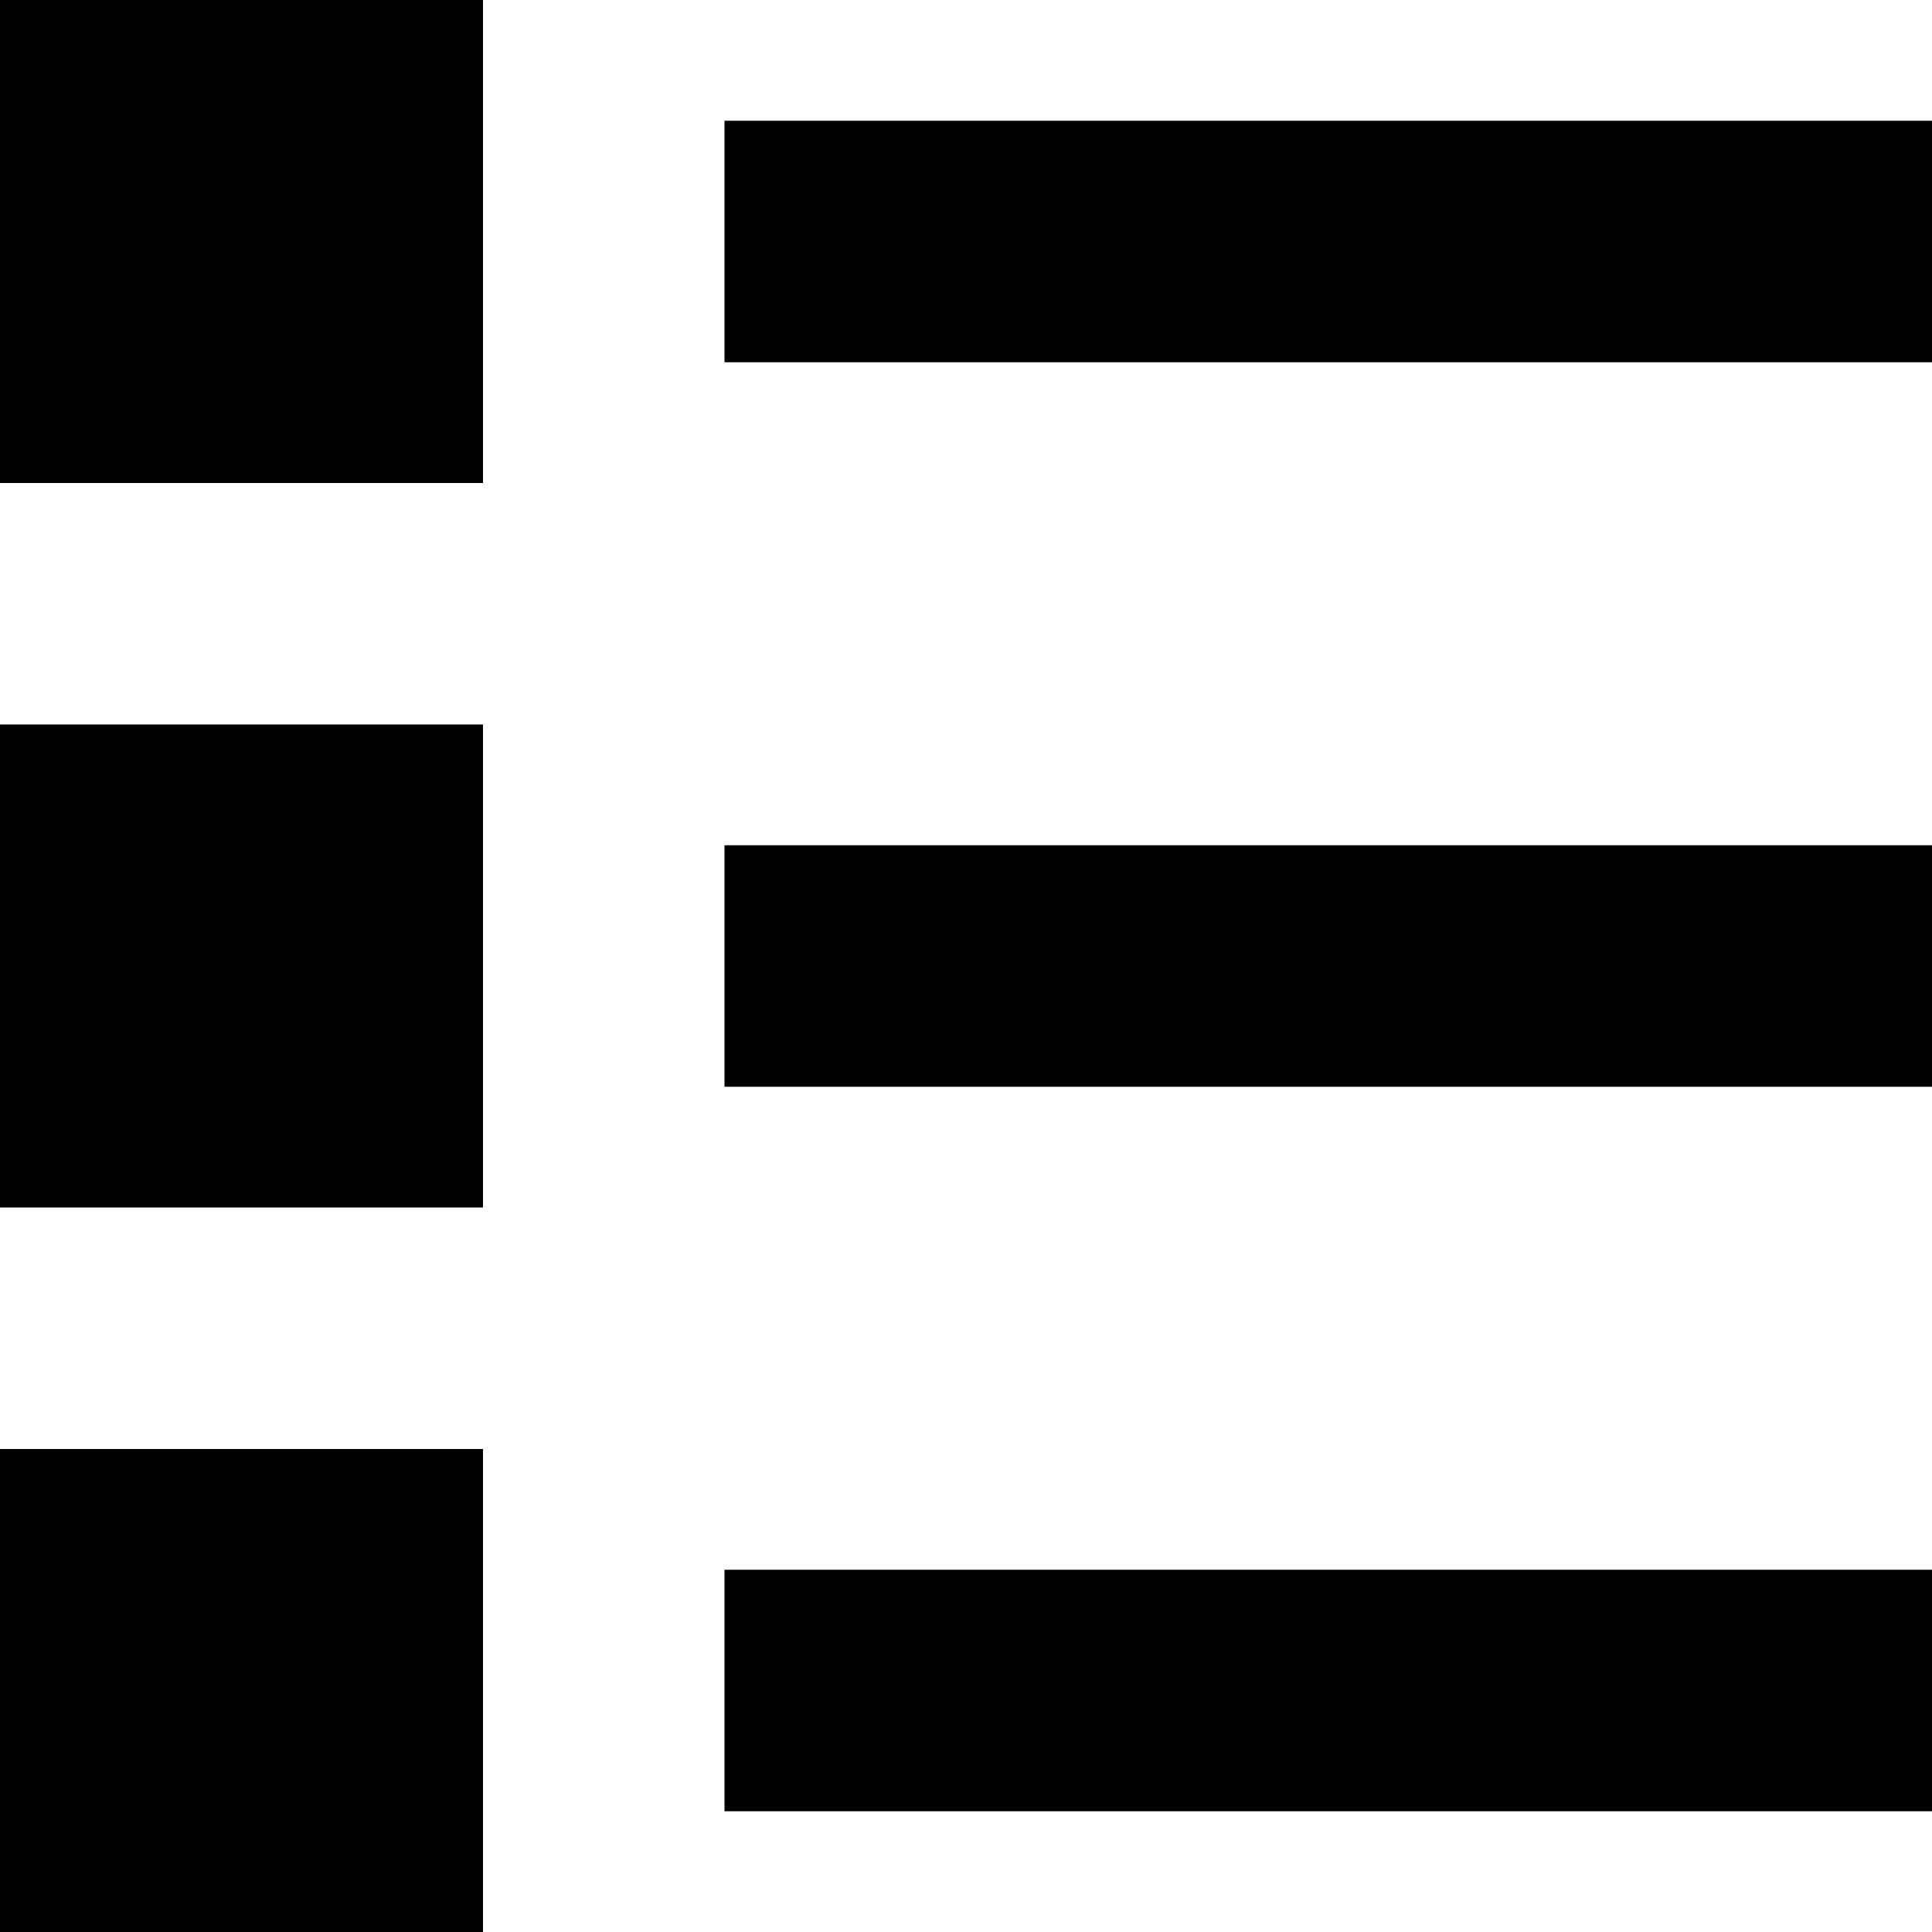
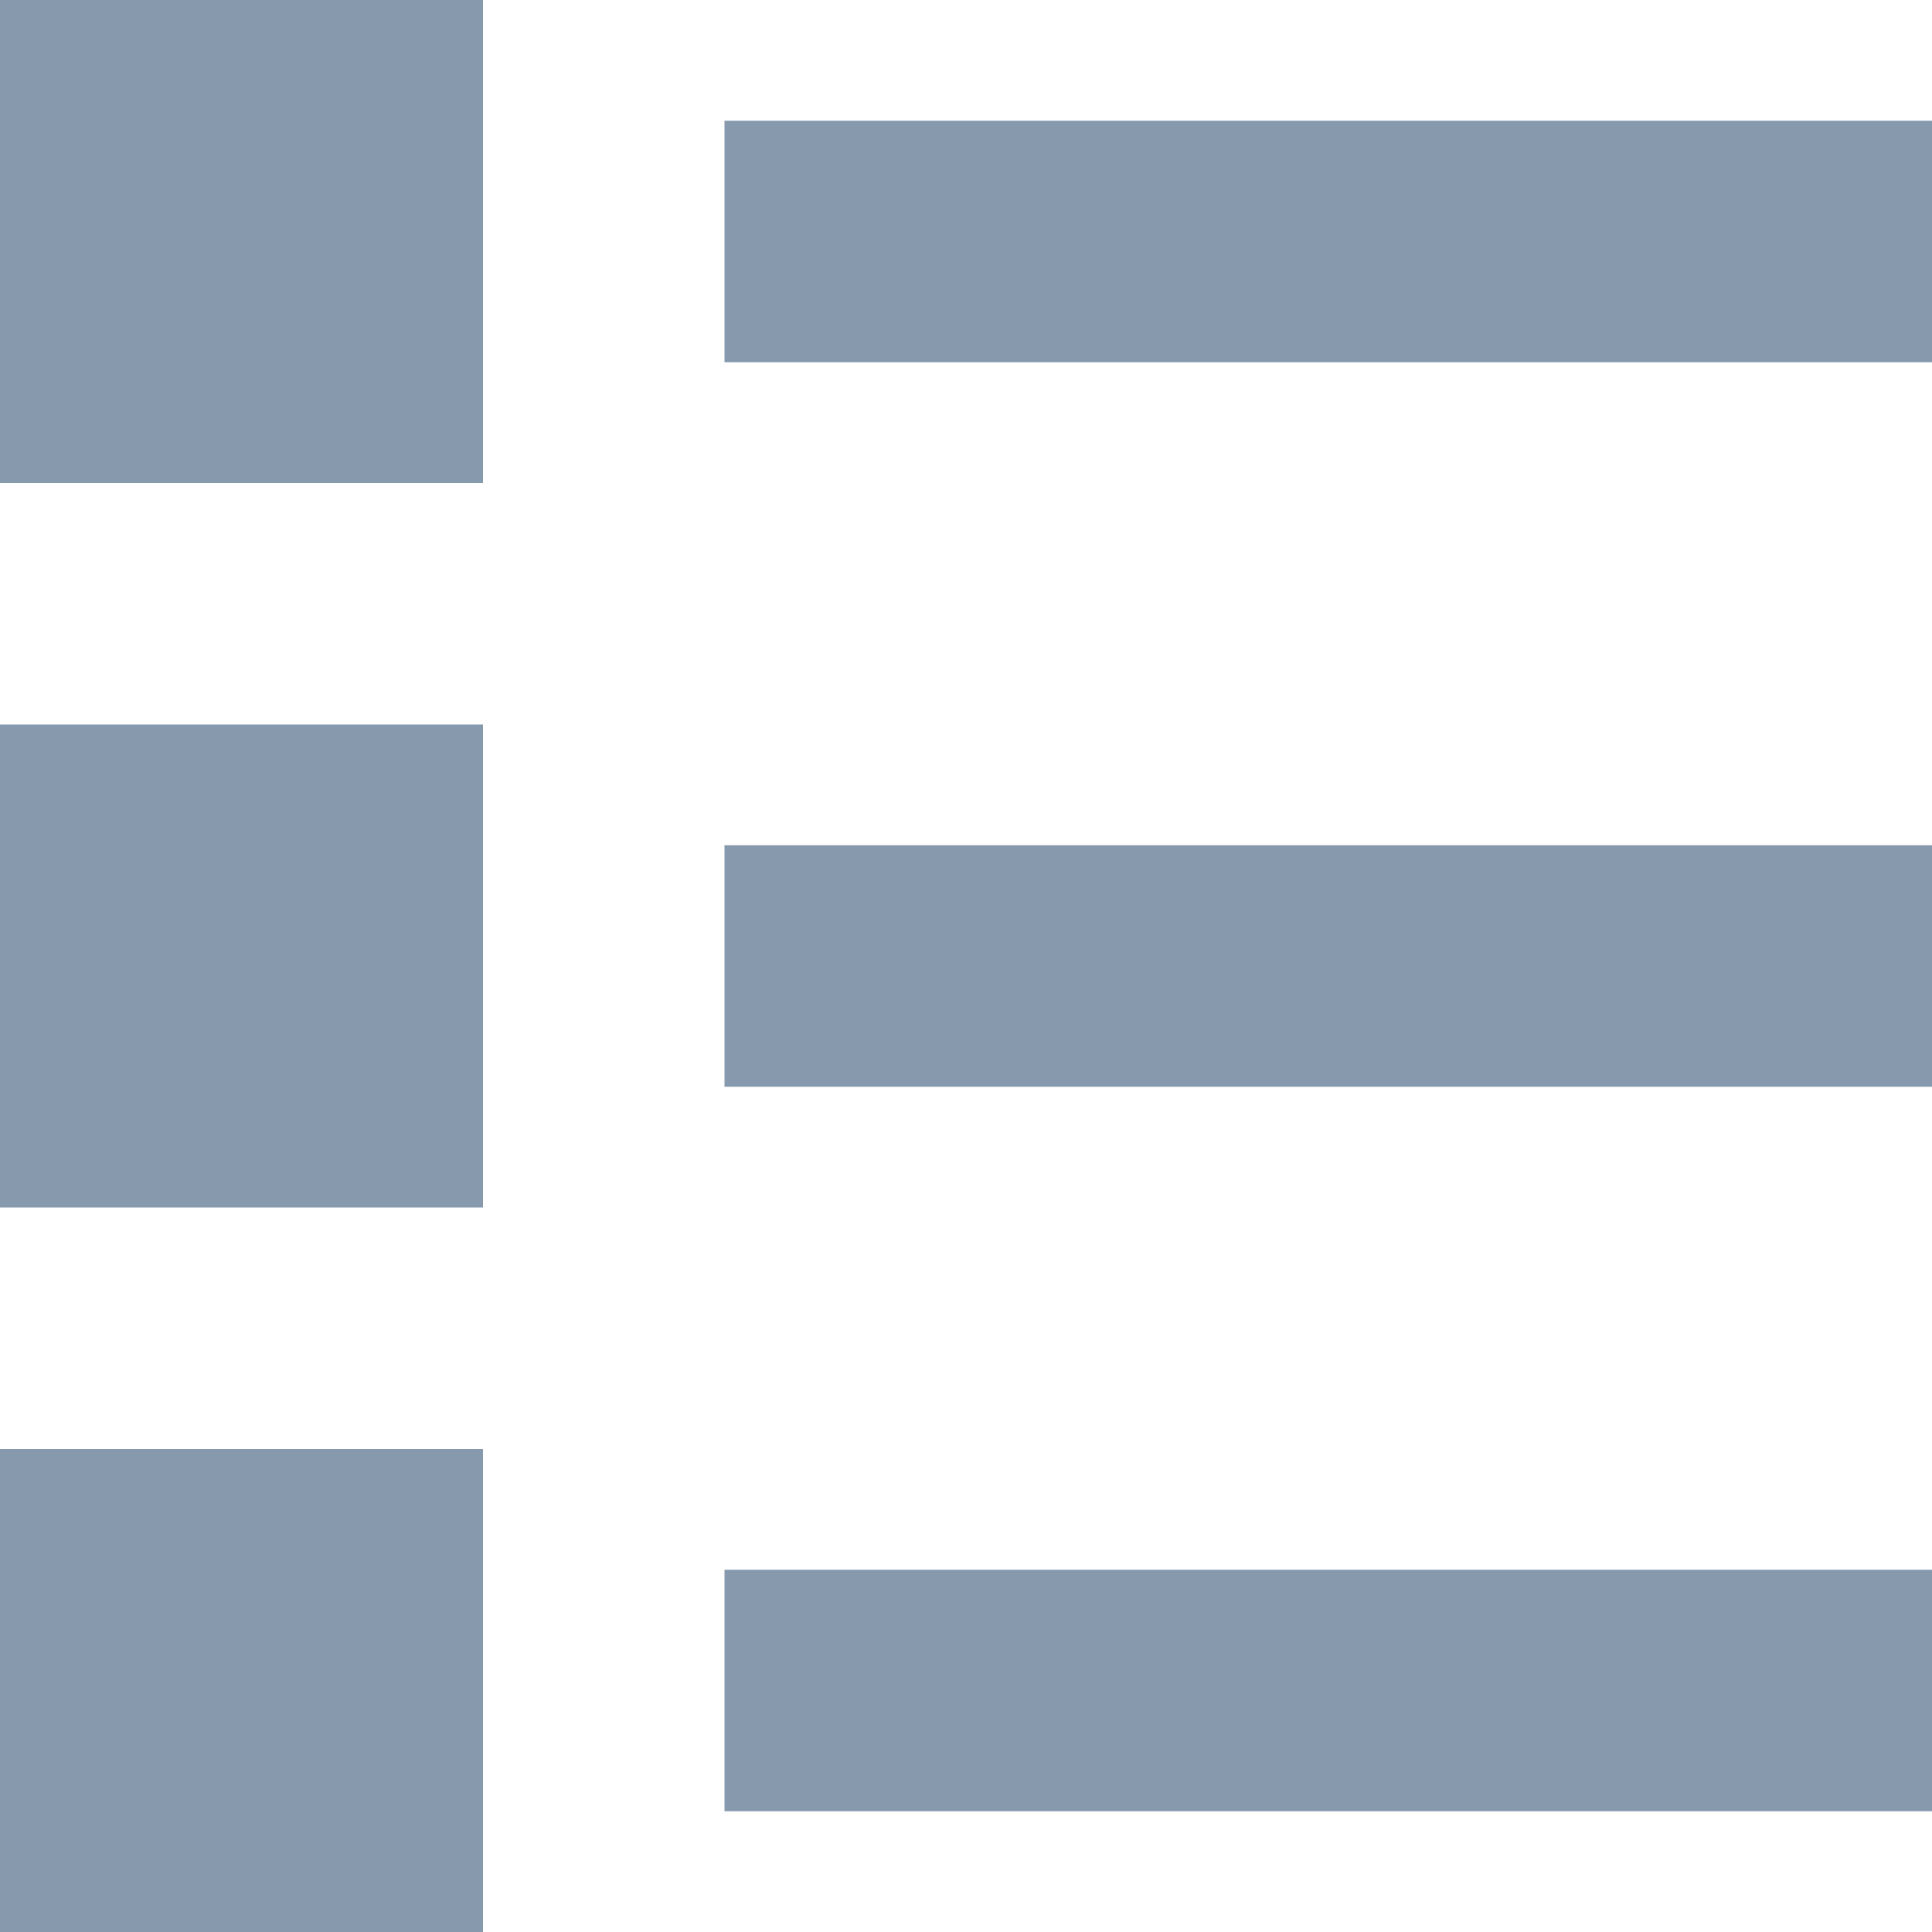
- <svg xmlns="http://www.w3.org/2000/svg" version="1.1" width="16" height="16" viewBox="0 0 16 16">
-   <path fill="#000000" d="M0 0h4v4h-4zM6 1h10v2h-10zM0 6h4v4h-4zM6 7h10v2h-10zM0 12h4v4h-4zM6 13h10v2h-10z" />
+ <svg xmlns="http://www.w3.org/2000/svg" version="1.1" width="18" height="18" viewBox="0 0 16 16">
+   <path fill="#8699ad" d="M0 0h4v4h-4zM6 1h10v2h-10zM0 6h4v4h-4zM6 7h10v2h-10zM0 12h4v4h-4zM6 13h10v2h-10z" />
</svg>
